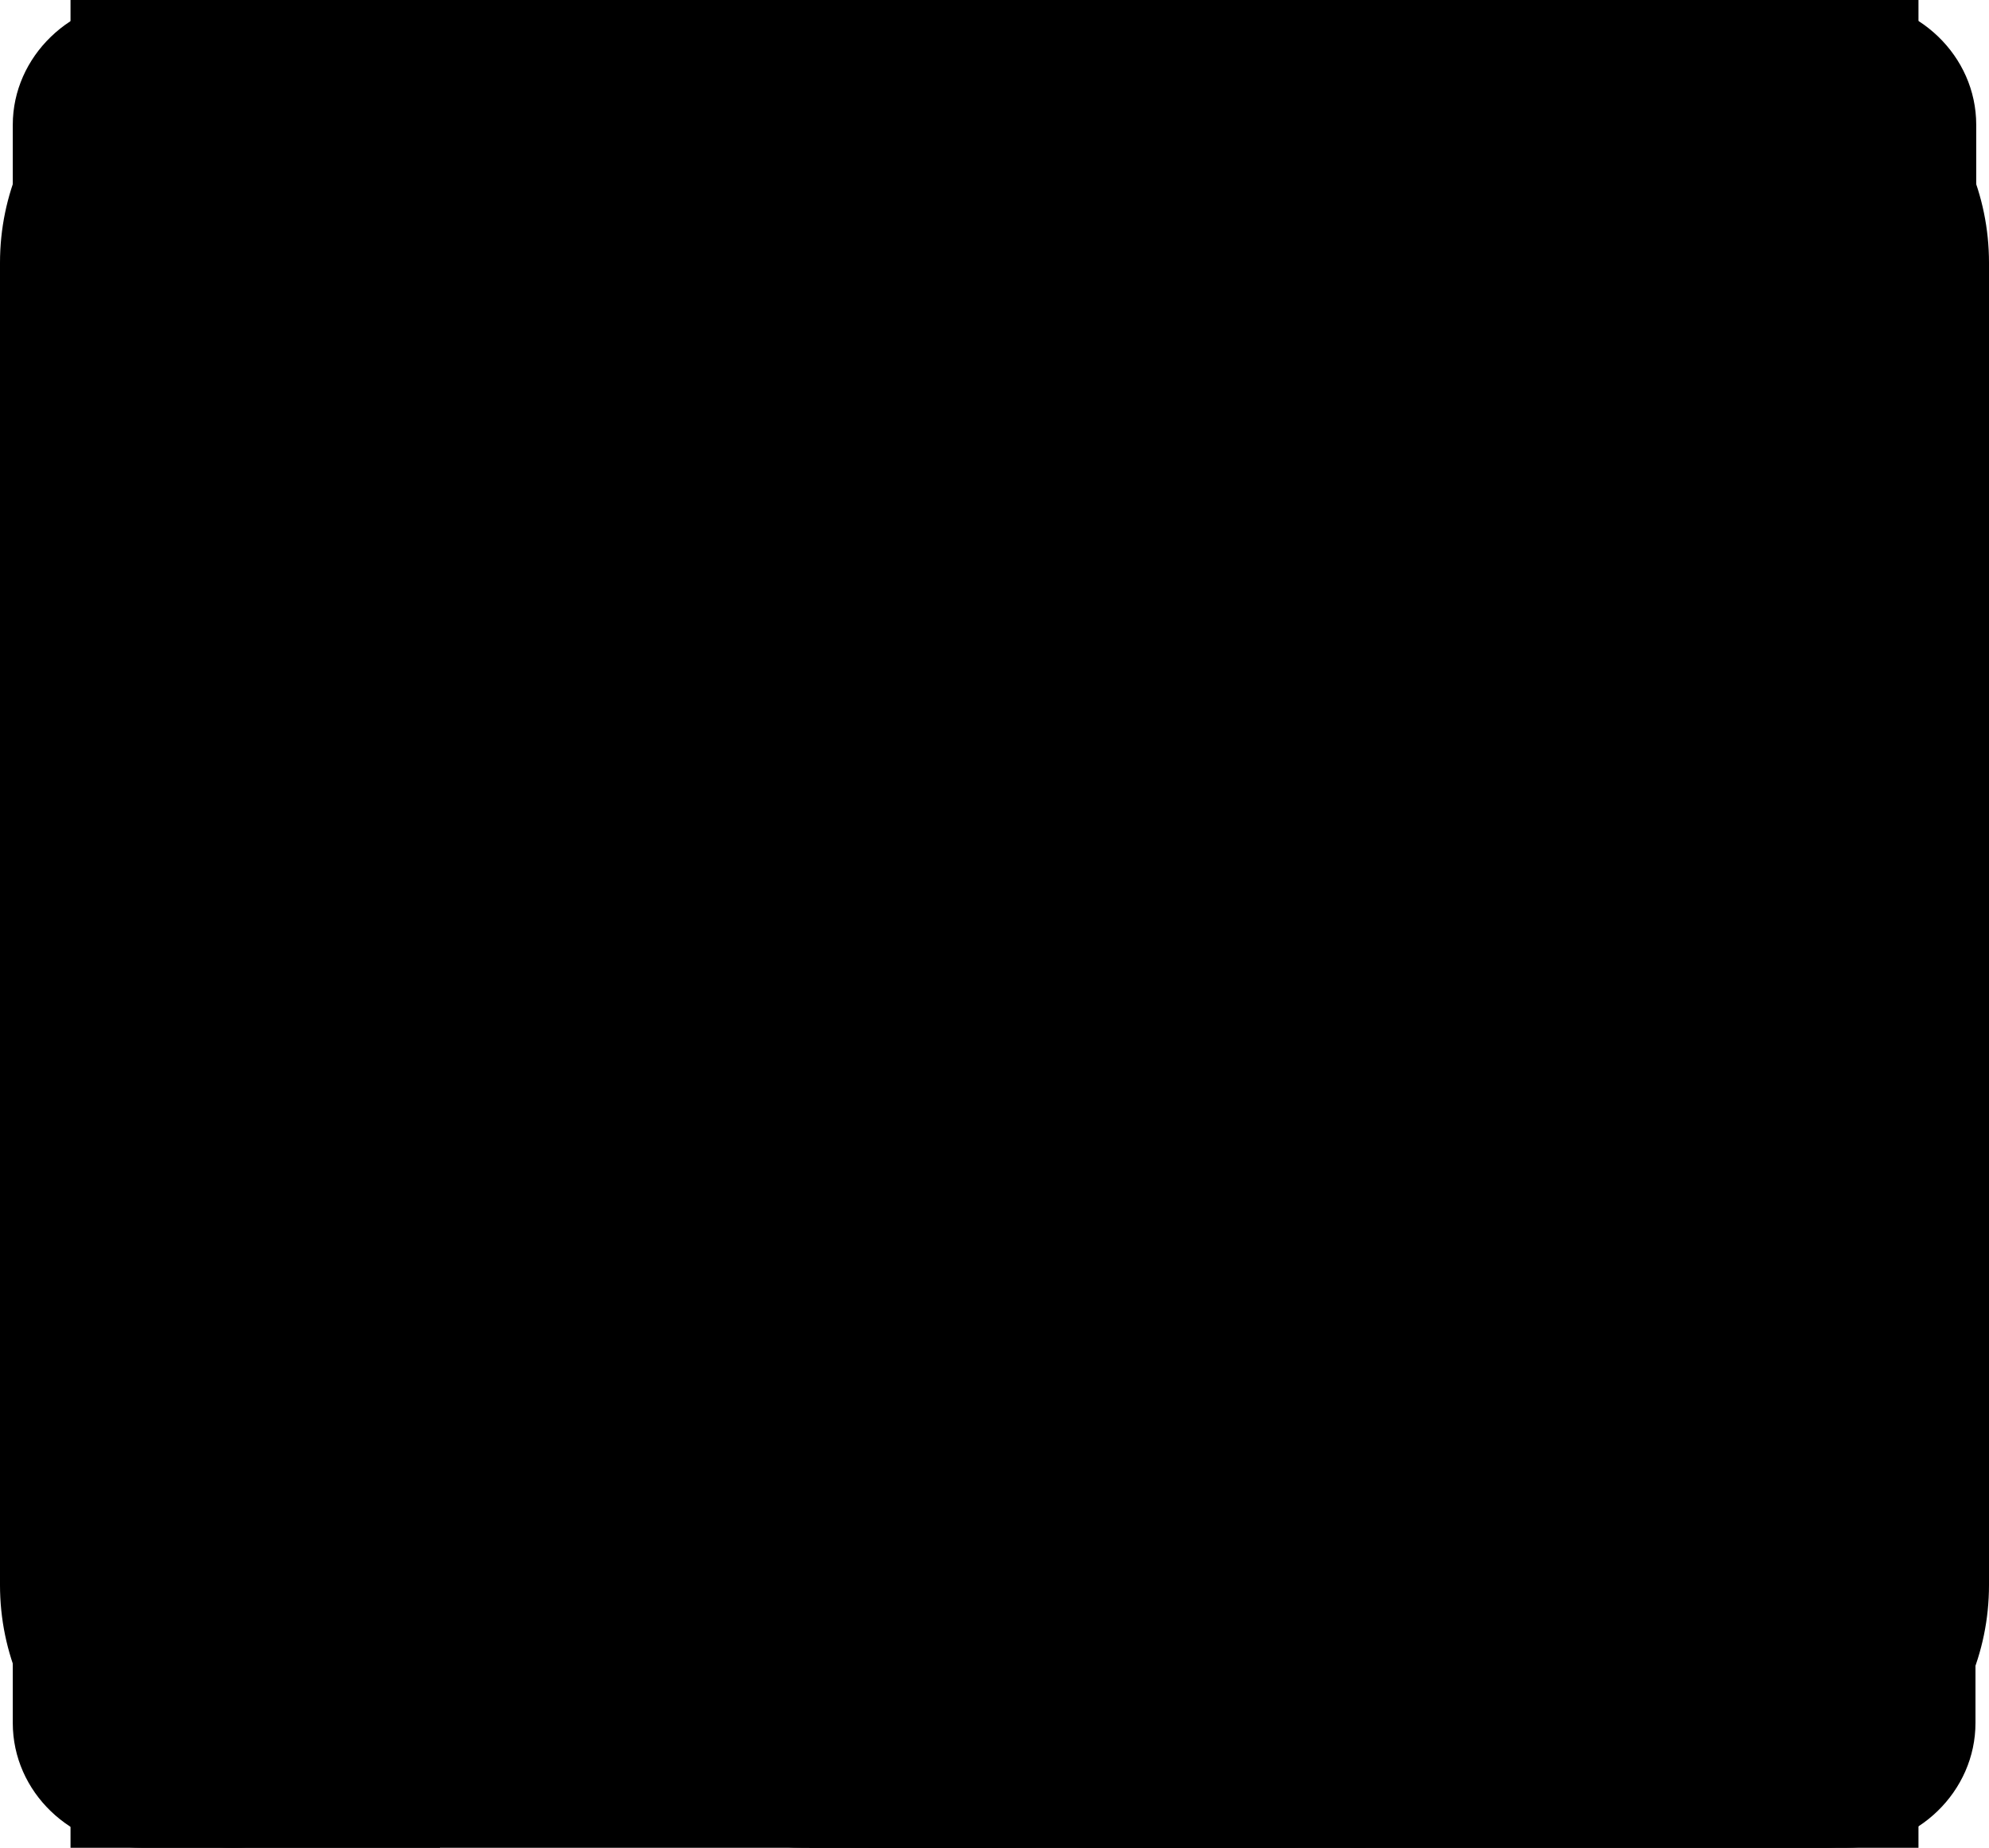
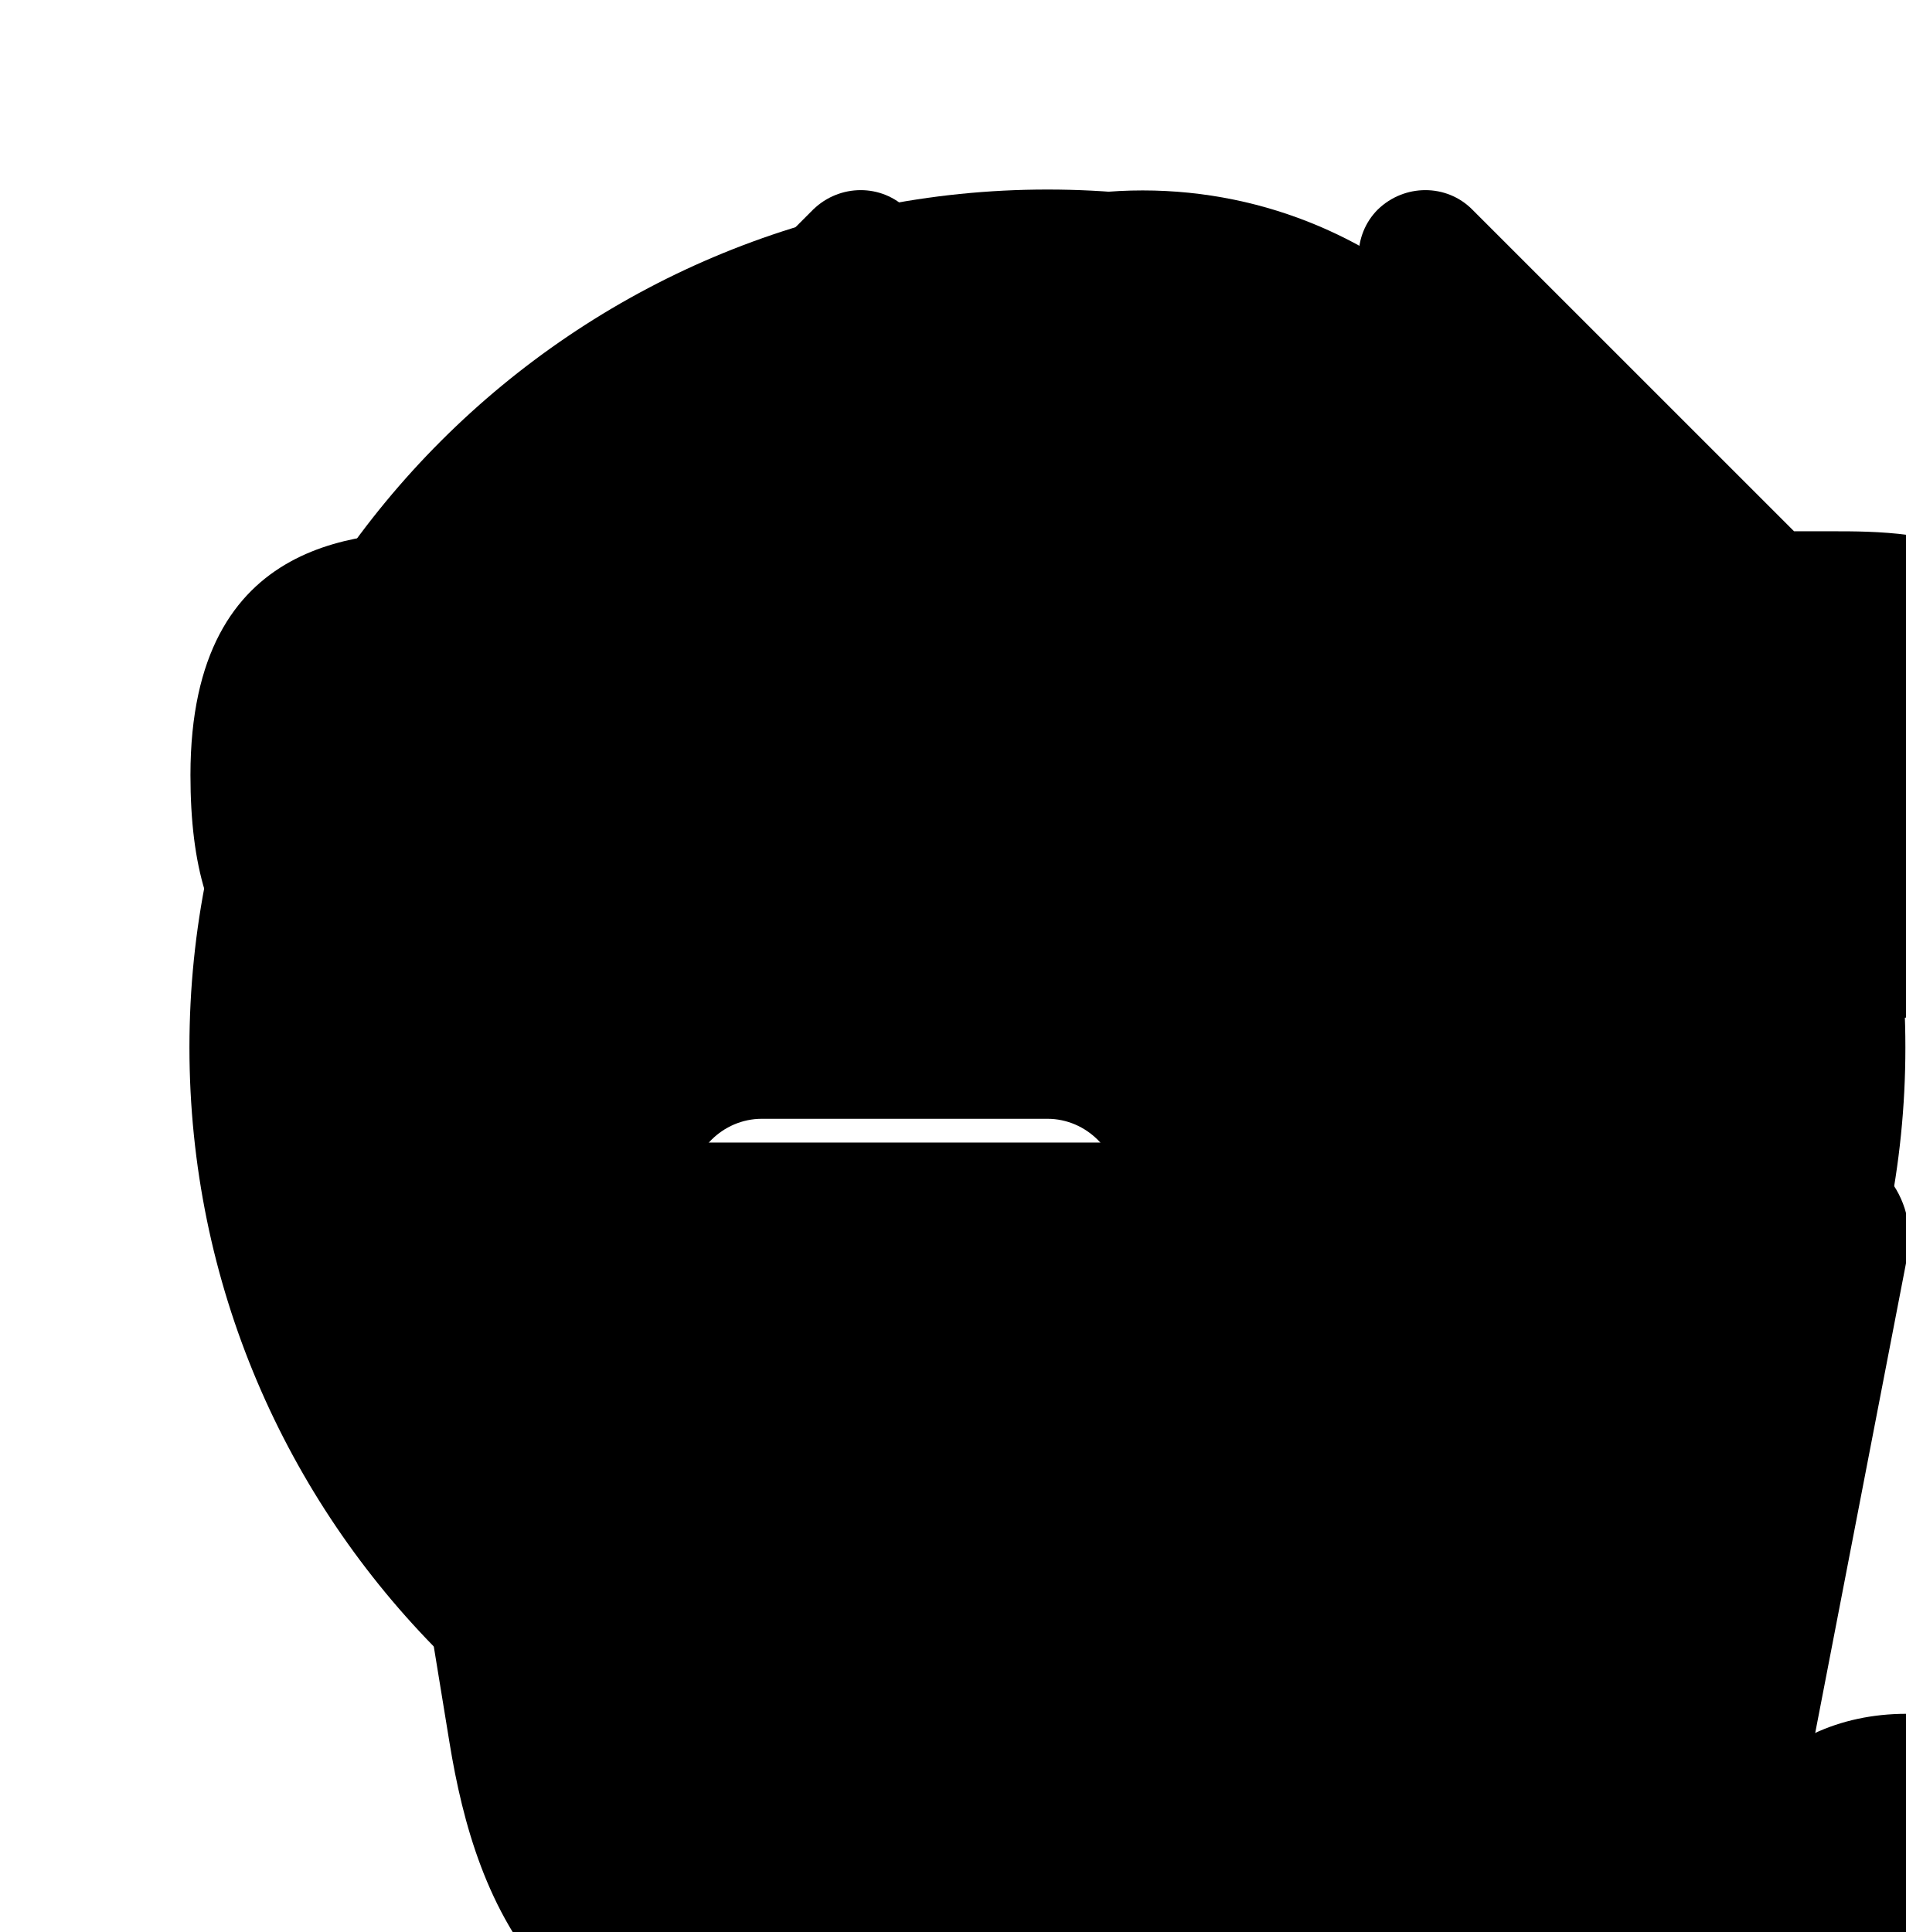
<svg xmlns="http://www.w3.org/2000/svg">
-   <svg id="ic-envato" version="1.1" x="0" y="0" viewBox="0 0 511 511.999" style="enable-background:new 0 0 512 512" xml:space="preserve">
-     <g>
-       <path d="m93.391 155.57c-.953-11.727-7.578-20.637-17.297-23.262-9.656-2.621-19.695 1.57-26.219 10.965-55.633 80.121-54.312 151.438-43.395 197.176 23.137 97 111.352 171.551 216.875 171.551 158.094 0 239.359-144.785 226.035-317.387-6.055-78.395-34.281-171.977-81.969-189.973-31.848-11.957-82.906-.367-130.172 29.68-37.68 23.93-124.059 94.855-143.391 241.074-9.598-28.18-6.328-72.695-2.066-102.02 1.215-8.383 1.945-13.453 1.598-17.805zm0 0" fill="currentColor" data-original="currentColor" />
-     </g>
+   <svg width="18" height="18" viewBox="0 0 18 18" fill="none" id="ic-shop">
+     <path d="M14.43 4.185H14.13L11.595 1.65C11.393 1.447 11.062 1.447 10.852 1.65C10.65 1.852 10.65 2.182 10.852 2.392L12.645 4.185H5.355L7.147 2.392C7.35 2.19 7.35 1.86 7.147 1.65C6.945 1.447 6.615 1.447 6.405 1.65L3.877 4.185H3.578C2.902 4.185 1.5 4.185 1.5 6.105C1.5 6.832 1.65 7.312 1.965 7.627C2.145 7.815 2.362 7.912 2.595 7.965C2.812 8.017 3.045 8.025 3.27 8.025H14.73C14.963 8.025 15.18 8.01 15.39 7.965C16.02 7.815 16.5 7.365 16.5 6.105C16.5 4.185 15.098 4.185 14.43 4.185Z" fill="currentColor" />
+     <path d="M14.288 9H3.653C3.188 9 2.835 9.412 2.91 9.87L3.54 13.725C3.75 15.015 4.313 16.5 6.81 16.5H11.018C13.546 16.5 13.995 15.232 14.265 13.815L15.023 9.893C15.113 9.428 14.761 9 14.288 9ZM9 14.625C7.245 14.625 5.813 13.193 5.813 11.438C5.813 11.13 6.068 10.875 6.375 10.875C6.683 10.875 6.938 11.13 6.938 11.438C6.938 12.578 7.86 13.5 9 13.5C10.14 13.5 11.063 12.578 11.063 11.438C11.063 11.13 11.318 10.875 11.626 10.875C11.933 10.875 12.188 11.13 12.188 11.438C12.188 13.193 10.755 14.625 9 14.625Z" fill="currentColor" />
  </svg>
-   <svg viewBox="0 0 34 32" fill="none" id="customersupport" width="34px" height="32px">
-     <g>
-       <path d="M9.233 22.012C8.758 21.52 7.932 21.451 7.4 21.863L7.389 21.852L6.167 23.086C5.895 23.36 5.748 23.714 5.748 24.091C5.737 24.857 6.404 25.543 7.162 25.52C7.604 25.532 8 25.303 8.294 24.971L9.233 24.023C9.425 23.829 9.561 23.577 9.618 23.303C9.72 22.846 9.572 22.343 9.233 22.012Z" fill="currentColor" />
-       <path d="M5.839 17.817C5.284 17.258 4.39 17.258 3.836 17.817C3.711 17.943 2.919 18.743 2.772 18.892C1.494 20.286 3.395 22.206 4.775 20.915C4.775 20.915 5.703 19.977 5.839 19.84C6.393 19.28 6.393 18.378 5.839 17.817Z" fill="currentColor" />
-       <path d="M12.13 25.269C11.756 25.269 11.394 25.417 11.123 25.691L10.059 26.766L10.048 26.777C9.516 27.314 9.516 28.263 10.059 28.789C10.614 29.349 11.507 29.349 12.062 28.789L13.137 27.703C14.019 26.823 13.386 25.269 12.13 25.269Z" fill="currentColor" />
-       <path d="M21.634 9.395C19.45 10.789 16.52 10.526 14.607 8.606L12.13 6.103L15.218 2.983C11.903 -0.777 6.054 -1.017 2.524 2.572C-1.018 6.126 -0.792 12.023 2.931 15.383C5.635 13.852 8.973 15.989 8.746 19.109C10.534 19.303 12.062 20.949 12.141 22.755C13.827 22.721 15.501 23.989 15.909 25.681C17.311 25.303 18.884 25.772 19.846 26.892L19.88 26.858C21.272 27.703 22.754 25.966 21.702 24.698C21.679 24.675 16.078 19.018 16.078 19.018C16.52 18.572 17.402 17.681 17.843 17.235L23.41 22.858C24.79 24.149 26.691 22.229 25.413 20.835L19.846 15.212C20.287 14.766 21.17 13.875 21.611 13.429C22.867 14.698 25.899 17.761 27.178 19.052C27.709 19.612 28.649 19.601 29.18 19.052C29.735 18.492 29.735 17.589 29.18 17.029L21.634 9.395Z" fill="currentColor" />
-       <path d="M31.456 2.572C28.073 -0.845 22.551 -0.845 19.168 2.572C18.512 3.235 16.294 5.474 15.672 6.103L16.385 6.823C17.618 8.069 19.621 8.069 20.854 6.823L21.736 5.932C22.212 6.412 30.833 15.12 31.082 15.372C34.793 12.012 35.008 6.126 31.456 2.572Z" fill="currentColor" />
-       <path d="M17.912 28.48C17.357 27.921 16.463 27.921 15.909 28.48L14.845 29.555C14.291 30.092 14.291 31.041 14.845 31.578C15.377 32.126 16.316 32.126 16.848 31.578L17.912 30.503C18.455 29.978 18.455 29.018 17.912 28.48Z" fill="currentColor" />
-     </g>
+   <svg width="18" height="18" viewBox="0 0 18 18" id="ic-user" fill="none">
+     <path d="M9 1.5C7.035 1.5 5.438 3.098 5.438 5.062C5.438 6.99 6.945 8.55 8.91 8.617C8.97 8.61 9.03 8.61 9.075 8.617C9.09 8.617 9.098 8.617 9.113 8.617C9.12 8.617 9.12 8.617 9.127 8.617C11.047 8.55 12.555 6.99 12.562 5.062C12.562 3.098 10.965 1.5 9 1.5Z" fill="currentColor" />
+     <path d="M12.811 10.613C10.718 9.218 7.306 9.218 5.198 10.613C4.246 11.25 3.721 12.113 3.721 13.035C3.721 13.958 4.246 14.813 5.191 15.443C6.241 16.148 7.621 16.5 9.001 16.5C10.381 16.5 11.761 16.148 12.811 15.443C13.756 14.805 14.281 13.95 14.281 13.02C14.273 12.098 13.756 11.243 12.811 10.613Z" fill="currentColor" />
  </svg>
-   <svg id="speedperformance" viewBox="0 0 32 32" fill="none">
-     <g>
-       <path d="M10.375 25.304C11.919 26.703 13.987 27.552 16.249 27.552C21.054 27.552 24.946 23.726 24.946 19.002C24.982 14.315 21.139 10.488 16.371 10.452C16.334 10.452 16.298 10.452 16.262 10.452C13.282 10.452 10.655 11.923 9.098 14.171H1.131C0.511 14.171 0 14.673 0 15.283C0 15.893 0.511 16.395 1.131 16.395H7.967C7.735 17.101 7.602 17.854 7.565 18.62H2.639C2.019 18.62 1.508 19.122 1.508 19.732C1.508 20.341 2.019 20.844 2.639 20.844H7.76C7.942 21.633 8.222 22.386 8.611 23.068H1.131C0.511 23.092 0 23.582 0 24.204C0 24.814 0.511 25.316 1.131 25.316H10.204C10.265 25.316 10.326 25.304 10.375 25.304ZM16.176 16.766C16.444 16.766 16.724 16.802 16.979 16.898L18.524 15.57C18.998 15.164 19.716 15.211 20.129 15.678C20.543 16.144 20.494 16.85 20.02 17.256L18.475 18.572C18.499 18.715 18.524 18.847 18.524 18.99C18.548 20.246 17.526 21.274 16.262 21.286C14.997 21.298 13.938 20.306 13.926 19.062C13.89 17.818 14.899 16.79 16.176 16.766Z" fill="currentColor" />
-       <path d="M30.785 3.612L25.689 0.407C24.461 -0.358 22.819 -0.012 22.04 1.196L21.225 2.452C20.447 3.659 20.8 5.274 22.028 6.039L23.621 7.044L23.086 7.869C18.756 5.298 13.113 5.298 8.686 8.323C8.175 8.67 8.041 9.375 8.406 9.878C8.759 10.38 9.476 10.511 9.987 10.153C13.745 7.582 18.744 7.582 22.515 10.153C27.477 13.549 28.705 20.269 25.251 25.148C21.797 30.027 14.961 31.235 9.999 27.839C9.488 27.492 8.783 27.612 8.418 28.114C8.065 28.616 8.187 29.31 8.698 29.668C10.911 31.187 13.551 32 16.251 32C18.951 32 21.59 31.187 23.804 29.668C29.8 25.567 31.272 17.459 27.1 11.564C26.467 10.667 25.726 9.866 24.923 9.172L25.531 8.227L27.124 9.232C28.353 9.997 29.982 9.651 30.773 8.443L31.588 7.187C32.379 5.979 32.014 4.377 30.785 3.612Z" fill="currentColor" />
-     </g>
-   </svg>
-   <svg id="moveeffect" viewBox="0 0 32 32" fill="none">
-     <g>
-       <path d="M32 22.261C32 22.571 31.797 22.827 31.52 22.923L25.045 25.045L22.923 31.52C22.827 31.797 22.571 32 22.261 32C21.963 32 21.717 31.808 21.611 31.552L16.043 16.949C16.011 16.864 16 16.789 16 16.693C16 16.309 16.309 16 16.693 16C16.779 16 16.864 16.011 16.939 16.053L31.552 21.621C31.808 21.707 32 21.963 32 22.261Z" fill="currentColor" />
-       <path d="M14.667 29.333C6.581 29.333 0 22.752 0 14.667C0 6.581 6.581 0 14.667 0C22.752 0 29.333 6.581 29.333 14.667C29.333 15.317 29.291 15.957 29.205 16.576C29.109 17.301 28.437 17.813 27.701 17.717C26.976 17.621 26.464 16.939 26.56 16.213C26.624 15.723 26.656 15.2 26.656 14.667C26.667 8.053 21.28 2.667 14.667 2.667C8.053 2.667 2.667 8.053 2.667 14.667C2.667 21.28 8.053 26.667 14.667 26.667C15.189 26.667 15.712 26.635 16.213 26.56C16.939 26.453 17.611 26.976 17.717 27.701C17.813 28.427 17.301 29.099 16.576 29.205C15.957 29.291 15.317 29.333 14.667 29.333Z" fill="currentColor" />
-       <path d="M14.037 22.645C13.994 22.645 13.951 22.645 13.909 22.645C9.77 22.262 6.645 18.837 6.645 14.667C6.645 10.251 10.239 6.646 14.666 6.646C18.837 6.646 22.271 9.771 22.645 13.92C22.709 14.656 22.165 15.307 21.439 15.371C20.692 15.424 20.063 14.891 19.988 14.165C19.743 11.403 17.45 9.312 14.666 9.312C11.711 9.312 9.311 11.712 9.311 14.667C9.311 17.44 11.391 19.733 14.154 19.989C14.89 20.053 15.423 20.704 15.359 21.44C15.295 22.123 14.709 22.645 14.037 22.645Z" fill="currentColor" />
-     </g>
-   </svg>
-   <svg id="swiperslider" viewBox="0 0 35 32" fill="none">
-     <g>
-       <path d="M20.781 27.635H14.218C12.812 27.635 11.664 26.496 11.664 25.088V12.73C11.664 11.328 12.806 10.183 14.218 10.183H20.781C22.186 10.183 23.335 11.322 23.335 12.73V25.088C23.329 26.496 22.186 27.635 20.781 27.635Z" fill="currentColor" />
-       <path d="M8.02 23.27C7.578 23.27 7.141 23.072 6.853 22.688L4.665 19.776C4.273 19.257 4.273 18.547 4.665 18.028L6.853 15.116C7.334 14.476 8.251 14.342 8.893 14.828C9.534 15.308 9.669 16.224 9.182 16.863L7.655 18.899L9.188 20.934C9.669 21.574 9.541 22.489 8.899 22.969C8.63 23.18 8.328 23.27 8.02 23.27Z" fill="currentColor" />
-       <path d="M26.975 23.271C26.673 23.271 26.365 23.175 26.102 22.983C25.46 22.503 25.326 21.588 25.813 20.948L27.347 18.912L25.813 16.877C25.332 16.237 25.46 15.322 26.102 14.842C26.744 14.356 27.661 14.49 28.142 15.13L30.33 18.042C30.722 18.56 30.722 19.271 30.33 19.789L28.142 22.701C27.86 23.072 27.424 23.271 26.975 23.271Z" fill="currentColor" />
-       <path d="M30.624 0H4.376C1.963 0 0 1.958 0 4.365V27.635C0 30.042 1.963 32 4.376 32H30.624C33.037 32 35 30.042 35 27.635V4.365C35 1.958 33.037 0 30.624 0ZM30.624 29.088H4.376C3.574 29.088 2.919 28.435 2.919 27.635V7.27H32.081V27.635C32.081 28.442 31.426 29.088 30.624 29.088Z" fill="currentColor" />
-     </g>
-   </svg>
-   <svg id="browsercompability" viewBox="0 0 34 34" fill="none">
-     <g>
-       <path d="M21.635 18.541C21.375 28.56 18.541 34 17 34C15.459 34 12.659 28.56 12.365 18.541H21.635ZM17 0C15.459 0 12.659 5.44 12.365 15.459H21.635C21.341 5.44 18.541 0 17 0ZM24.729 15.459H34C33.331 8.443 28.424 2.573 21.635 0.68C23.539 4.205 24.537 9.747 24.729 15.459ZM9.271 18.541H0C0.669 25.557 5.576 31.427 12.365 33.32C10.461 29.795 9.463 24.253 9.271 18.541ZM24.729 18.541C24.571 24.242 23.573 29.795 21.726 33.32C28.469 31.393 33.343 25.534 34 18.541H24.729ZM9.271 15.459C9.429 9.747 10.427 4.205 12.274 0.68C5.553 2.629 0.714 8.489 0.079 15.459H9.271Z" fill="currentColor" />
-     </g>
-   </svg>
-   <svg id="paralaxeffect" viewBox="0 0 34 32" fill="none">
-     <g>
-       <path d="M0 9.848C0 4.408 4.349 0 9.717 0C11.742 0 13.625 0.629 15.182 1.705C13.293 3.873 12.144 6.726 12.144 9.848C12.144 10.185 12.155 10.521 12.182 10.852C8.911 12.287 6.38 15.139 5.356 18.648C2.177 17.032 0 13.694 0 9.848Z" fill="currentColor" />
-       <path d="M7.654 19.47C8.4 16.794 10.235 14.582 12.646 13.352C13.152 15.089 14.029 16.662 15.183 17.986C13.626 19.062 11.742 19.691 9.717 19.691C9.01 19.691 8.318 19.614 7.654 19.47Z" fill="currentColor" />
-       <path d="M26.716 22.152C26.716 22.069 26.716 21.987 26.711 21.904C25.927 22.064 25.116 22.152 24.283 22.152C21.551 22.152 19.025 21.236 17 19.691C14.969 21.236 12.449 22.152 9.716 22.152C8.884 22.152 8.073 22.069 7.289 21.904C7.289 21.987 7.283 22.069 7.283 22.152C7.283 27.592 11.633 32 17 32C22.367 32 26.716 27.592 26.716 22.152Z" fill="currentColor" />
-       <path d="M34 9.848C34 13.699 31.823 17.032 28.644 18.648C27.615 15.139 25.089 12.287 21.818 10.852C21.845 10.521 21.856 10.185 21.856 9.848C21.856 6.726 20.707 3.879 18.818 1.705C20.381 0.629 22.259 0 24.289 0C29.651 0 34 4.408 34 9.848Z" fill="currentColor" />
-       <path d="M26.353 19.47C25.607 16.794 23.772 14.582 21.361 13.352C20.855 15.089 19.978 16.662 18.824 17.986C20.381 19.062 22.265 19.691 24.29 19.691C24.997 19.691 25.683 19.614 26.353 19.47Z" fill="currentColor" />
-       <path d="M17.001 16.358C17.948 15.271 18.661 13.964 19.064 12.529C18.4 12.386 17.708 12.309 17.001 12.309C16.293 12.309 15.602 12.386 14.938 12.529C15.34 13.964 16.053 15.271 17.001 16.358Z" fill="currentColor" />
-       <path d="M17 9.848C17.833 9.848 18.644 9.931 19.428 10.097C19.428 10.014 19.434 9.931 19.434 9.848C19.434 7.349 18.519 5.07 17.006 3.338C15.493 5.076 14.578 7.354 14.578 9.848C14.578 9.931 14.578 10.014 14.584 10.097C15.357 9.931 16.168 9.848 17 9.848Z" fill="currentColor" />
-     </g>
-   </svg>
-   <svg id="smoothtransition" viewBox="0 0 32 32" fill="none">
-     <g>
-       <path d="M32 17.6V30.4C32 31.287 31.287 32 30.4 32H17.6C16.713 32 16 31.287 16 30.4V17.6C16 16.713 16.713 16 17.6 16H30.4C31.287 16 32 16.713 32 17.6ZM8 6.4C7.113 6.4 6.4 7.113 6.4 8V22.4C6.4 23.287 7.113 24 8 24H12.8V13.6C12.8 13.164 13.164 12.8 13.6 12.8H24V8C24 7.113 23.287 6.4 22.4 6.4H8ZM1.6 17.6H3.2V4C3.2 3.564 3.564 3.2 4 3.2H17.6V1.6C17.6 0.713 16.887 0 16 0H1.6C0.713 0 0 0.713 0 1.6V16C0 16.887 0.713 17.6 1.6 17.6Z" fill="currentColor" />
-     </g>
-   </svg>
-   <svg id="developerfriendly" viewBox="0 0 32 32" fill="none">
-     <g>
-       <path d="M12.005 0C8.334 0 5.34 2.994 5.34 6.665C5.34 10.337 8.334 13.331 12.005 13.331C15.677 13.331 18.671 10.337 18.671 6.665C18.671 2.994 15.677 0 12.005 0Z" fill="currentColor" />
-       <path d="M22.106 31.972C21.57 31.849 21.231 31.313 21.353 30.776L23.349 22.105C23.471 21.569 24.008 21.23 24.545 21.352C25.081 21.474 25.42 22.011 25.298 22.548L23.302 31.219C23.18 31.774 22.624 32.094 22.106 31.972Z" fill="currentColor" />
-       <path d="M27.668 30.663C27.395 30.663 27.122 30.55 26.925 30.334C26.558 29.919 26.586 29.288 27 28.921L29.504 26.662L27 24.402C26.586 24.035 26.558 23.404 26.925 22.99C27.292 22.576 27.923 22.548 28.337 22.915L31.669 25.918C31.877 26.106 31.999 26.379 31.999 26.662C31.999 26.944 31.877 27.217 31.669 27.406L28.337 30.409C28.139 30.578 27.904 30.663 27.668 30.663Z" fill="currentColor" />
-       <path d="M18.999 30.663C18.763 30.663 18.518 30.578 18.33 30.409L14.998 27.406C14.79 27.217 14.668 26.944 14.668 26.662C14.668 26.379 14.79 26.106 14.998 25.918L18.33 22.915C18.744 22.548 19.375 22.576 19.742 22.99C20.11 23.404 20.081 24.035 19.667 24.402L17.163 26.662L19.667 28.921C20.081 29.288 20.11 29.919 19.742 30.334C19.545 30.55 19.272 30.663 18.999 30.663Z" fill="currentColor" />
-       <path d="M12.333 26.662C12.333 25.626 12.775 24.638 13.538 23.941L16.871 20.938C17.549 20.326 18.415 19.996 19.319 19.996C20.072 19.996 20.797 20.232 21.399 20.655C21.87 19.77 22.661 19.111 23.602 18.829C22.463 17.125 20.533 15.995 18.33 15.995H6.336C2.843 15.995 0 18.838 0 22.331V27.66C0 28.215 0.452 28.658 0.998 28.658H12.945C12.559 28.074 12.333 27.387 12.333 26.662Z" fill="currentColor" />
-     </g>
-   </svg>
-   <svg id="contactform7" viewBox="0 0 34 32" fill="none">
-     <g>
-       <path fill-rule="evenodd" clip-rule="evenodd" d="M9.368 1.831C9.816 1.831 10.184 2.188 10.184 2.62C10.184 3.052 9.829 3.421 9.368 3.421C8.908 3.421 8.553 3.065 8.553 2.62C8.553 2.175 8.921 1.831 9.368 1.831ZM2.237 0C1.013 0 0 0.979 0 2.162V5.24H34V2.162C34 0.967 32.987 0 31.763 0H2.237ZM6.224 1.831C6.671 1.831 7.039 2.188 7.039 2.62C7.039 3.052 6.671 3.421 6.224 3.421C5.776 3.421 5.395 3.065 5.395 2.62C5.395 2.175 5.763 1.831 6.224 1.831ZM3.066 1.831C3.513 1.831 3.882 2.188 3.882 2.62C3.882 3.052 3.526 3.421 3.066 3.421C2.605 3.421 2.25 3.065 2.25 2.62C2.25 2.175 2.618 1.831 3.066 1.831Z" fill="currentColor" />
-       <path fill-rule="evenodd" clip-rule="evenodd" d="M0 5.825V29.838C0 31.034 1.013 32 2.237 32H31.75C32.987 32 33.987 31.021 33.987 29.838V5.825H0ZM7.566 10.811C8.605 10.811 9.447 11.625 9.447 12.63C9.447 13.634 8.605 14.448 7.566 14.448C6.526 14.448 5.684 13.634 5.684 12.63C5.684 11.625 6.526 10.811 7.566 10.811ZM7.566 16.14C8.237 16.14 8.829 15.797 9.158 15.288C10.145 15.402 10.921 16.229 10.921 17.221V19.167H4.211V17.221C4.211 16.229 4.987 15.415 5.974 15.288C6.303 15.809 6.895 16.14 7.566 16.14ZM5.013 22.347H10.132L9.053 23.25L8.118 24.038L7.763 24.343C7.711 24.382 7.645 24.407 7.592 24.407C7.526 24.407 7.461 24.382 7.421 24.343L7.026 24.038L6.092 23.25L5.013 22.347ZM9.434 23.669L10.618 22.677V25.806L9.434 24.814L8.75 24.242L9.434 23.669ZM5.697 23.669L6.382 24.242L5.697 24.814L4.513 25.806V22.677L5.697 23.669ZM6.829 24.623L7 24.763C7.158 24.903 7.368 24.967 7.566 24.967C7.763 24.967 7.961 24.903 8.132 24.763L8.303 24.623L9.053 25.247L10.132 26.149H5.013L6.092 25.247L6.829 24.623ZM12.868 13.177H29.79V16.814H12.868V13.177ZM12.868 22.436H29.79V26.073H12.868V22.436Z" fill="currentColor" />
-     </g>
-   </svg>
-   <svg id="solidiconpacks" viewBox="0 0 34 28" fill="none">
-     <g>
-       <path d="M33.906 13.187L31.403 23.314C30.701 26.069 28.22 27.976 25.412 27.976H21.645C19.609 27.976 17.62 27.505 15.795 26.587L15.14 26.234C13.783 25.574 12.332 25.127 10.834 24.938V10.361L17.597 1.295C18.697 -0.141 20.732 -0.424 22.16 0.659C23.259 1.507 23.727 2.943 23.283 4.286L21.645 9.325H30.911C32.619 9.325 34 10.715 34 12.434C34 12.693 33.977 12.952 33.906 13.187ZM7.722 24.868V10.88C7.722 10.032 7.02 9.325 6.178 9.325H1.544C0.702 9.325 0 10.032 0 10.88V24.868C0 25.715 0.702 26.422 1.544 26.422H6.178C7.043 26.422 7.722 25.739 7.722 24.868Z" fill="currentColor" />
-     </g>
-   </svg>
-   <svg id="animationeffect" viewBox="0 0 32 32" fill="none">
-     <g>
-       <path d="M21.689 14.908C24.279 14.908 26.379 12.809 26.379 10.219C26.379 7.629 24.279 5.529 21.689 5.529C19.1 5.529 17 7.629 17 10.219C17 12.809 19.1 14.908 21.689 14.908Z" fill="currentColor" />
-       <path d="M15.528 23.099C14.43 24.197 14.43 25.98 15.528 27.078C16.626 28.176 18.409 28.176 19.507 27.078L28.976 17.505C33.162 13.32 33.071 6.227 28.214 2.235C24.17 -1.085 17.969 -0.659 14.094 3.217L4.921 12.493C3.823 13.591 3.823 15.374 4.921 16.472C6.019 17.57 7.802 17.57 8.9 16.472L10.903 14.366C11.29 13.979 11.859 14.043 12.194 14.405C12.595 14.831 12.569 15.361 12.207 15.71L7.557 20.451C6.459 21.549 6.459 23.332 7.557 24.43C8.655 25.528 10.438 25.528 11.536 24.43L16.186 19.689C16.458 19.417 16.845 19.34 17.207 19.508C17.814 19.792 17.995 20.541 17.53 21.006L15.528 23.099ZM17.052 14.857C14.494 12.299 14.494 8.139 17.052 5.581C19.61 3.023 23.77 3.023 26.328 5.581C28.886 8.139 28.886 12.299 26.328 14.857C23.77 17.415 19.61 17.415 17.052 14.857Z" fill="currentColor" />
-       <path d="M4.806 31.186L6.253 29.739C7.351 28.641 7.351 26.858 6.253 25.76C5.155 24.662 3.373 24.662 2.274 25.76L0.827 27.207C-0.271 28.305 -0.271 30.088 0.827 31.186C1.926 32.271 3.708 32.271 4.806 31.186Z" fill="currentColor" />
-     </g>
-   </svg>
-   <svg id="mailchimp" viewBox="0 0 30 32" fill="none">
-     <g>
-       <path d="M22.574 15.123C22.802 15.091 23.03 15.091 23.242 15.123C23.356 14.845 23.389 14.387 23.275 13.863C23.112 13.094 22.9 12.636 22.46 12.717C22.02 12.783 22.004 13.339 22.167 14.109C22.232 14.534 22.395 14.894 22.574 15.123Z" fill="currentColor" />
-       <path d="M18.763 15.729C19.072 15.877 19.267 15.959 19.349 15.877C19.398 15.828 19.381 15.729 19.3 15.599C19.137 15.337 18.828 15.075 18.486 14.944C17.785 14.649 16.955 14.747 16.32 15.206C16.108 15.369 15.912 15.582 15.945 15.713C15.961 15.762 15.994 15.795 16.059 15.795C16.238 15.811 16.841 15.5 17.541 15.468C18.046 15.435 18.453 15.582 18.763 15.729Z" fill="currentColor" />
-       <path d="M18.128 16.09C17.72 16.156 17.492 16.287 17.346 16.418C17.215 16.532 17.15 16.647 17.15 16.729C17.15 16.762 17.167 16.794 17.183 16.811C17.199 16.827 17.232 16.843 17.248 16.843C17.346 16.843 17.558 16.762 17.558 16.762C18.128 16.549 18.518 16.581 18.893 16.631C19.105 16.647 19.203 16.663 19.251 16.598C19.268 16.581 19.284 16.532 19.235 16.467C19.121 16.287 18.698 16.025 18.128 16.09Z" fill="currentColor" />
-       <path d="M21.288 17.432C21.564 17.563 21.874 17.514 21.972 17.317C22.069 17.104 21.923 16.826 21.646 16.695C21.369 16.564 21.06 16.613 20.962 16.81C20.864 17.023 21.011 17.301 21.288 17.432Z" fill="currentColor" />
-       <path d="M23.095 15.86C22.867 15.86 22.672 16.106 22.672 16.417C22.672 16.728 22.851 16.99 23.079 16.99C23.307 16.99 23.503 16.744 23.503 16.433C23.503 16.106 23.323 15.86 23.095 15.86Z" fill="currentColor" />
-       <path d="M7.802 21.508C7.753 21.442 7.655 21.459 7.558 21.475C7.493 21.491 7.427 21.508 7.346 21.508C7.183 21.508 7.037 21.426 6.955 21.311C6.857 21.148 6.857 20.919 6.971 20.64C6.988 20.608 7.004 20.558 7.02 20.526C7.199 20.116 7.509 19.429 7.167 18.774C6.906 18.283 6.483 17.972 5.978 17.907C5.489 17.841 4.984 18.021 4.675 18.381C4.17 18.938 4.089 19.707 4.186 19.969C4.219 20.067 4.284 20.1 4.317 20.1C4.398 20.116 4.528 20.051 4.61 19.838C4.61 19.822 4.626 19.805 4.626 19.773C4.659 19.658 4.724 19.445 4.838 19.282C4.968 19.085 5.164 18.938 5.408 18.889C5.652 18.84 5.897 18.889 6.108 19.02C6.467 19.249 6.597 19.691 6.45 20.1C6.369 20.313 6.239 20.722 6.271 21.066C6.32 21.753 6.743 22.015 7.118 22.048C7.476 22.064 7.737 21.852 7.802 21.704C7.851 21.59 7.818 21.541 7.802 21.508Z" fill="currentColor" />
-       <path d="M28.828 20.264C28.812 20.215 28.73 19.887 28.6 19.478C28.47 19.085 28.34 18.79 28.34 18.79C28.845 18.038 28.845 17.366 28.779 16.99C28.714 16.515 28.519 16.122 28.128 15.697C27.737 15.288 26.939 14.862 25.799 14.535C25.669 14.502 25.245 14.387 25.212 14.371C25.212 14.338 25.18 12.963 25.164 12.374C25.147 11.948 25.115 11.277 24.903 10.623C24.659 9.739 24.235 8.953 23.698 8.446C25.18 6.907 26.092 5.221 26.092 3.764C26.092 0.965 22.672 0.131 18.47 1.882C18.47 1.882 17.59 2.258 17.574 2.258C17.574 2.258 15.962 0.671 15.945 0.654C11.141 -3.536 -3.859 13.225 0.929 17.285L1.971 18.185C1.695 18.889 1.597 19.707 1.678 20.575C1.792 21.688 2.362 22.768 3.291 23.603C4.17 24.388 5.343 24.896 6.467 24.879C8.34 29.201 12.59 31.852 17.59 32C22.949 32.163 27.46 29.626 29.333 25.092C29.463 24.781 29.985 23.341 29.985 22.064C30.001 20.787 29.284 20.264 28.828 20.264ZM6.89 23.668C6.727 23.701 6.564 23.701 6.401 23.701C4.789 23.652 3.03 22.195 2.851 20.46C2.656 18.545 3.633 17.055 5.359 16.712C5.571 16.663 5.815 16.646 6.092 16.663C7.053 16.712 8.486 17.465 8.812 19.593C9.105 21.459 8.649 23.357 6.89 23.668ZM5.082 15.55C4.007 15.762 3.063 16.368 2.476 17.219C2.134 16.941 1.483 16.368 1.369 16.155C0.457 14.387 2.395 10.95 3.747 9.002C7.085 4.206 12.33 0.573 14.757 1.227C15.147 1.342 16.45 2.864 16.45 2.864C16.45 2.864 14.024 4.223 11.776 6.105C8.747 8.446 6.45 11.85 5.082 15.55ZM11.271 8.986C12.46 7.611 13.91 6.4 15.229 5.729C15.278 5.712 15.326 5.761 15.294 5.794C15.196 5.99 14.985 6.4 14.936 6.711C14.919 6.76 14.968 6.792 15.017 6.76C15.831 6.203 17.248 5.598 18.502 5.532C18.551 5.532 18.584 5.598 18.535 5.63C18.34 5.778 18.144 5.974 17.981 6.187C17.949 6.22 17.981 6.269 18.03 6.269C18.91 6.269 20.131 6.58 20.945 7.038C20.994 7.071 20.962 7.169 20.897 7.153C19.675 6.874 17.688 6.662 15.62 7.169C13.779 7.627 12.362 8.315 11.336 9.068C11.287 9.1 11.222 9.035 11.271 8.986ZM28.893 22.49C28.665 23.914 28.063 25.059 27.053 26.123C26.434 26.794 25.701 27.367 24.838 27.777C24.382 28.022 23.91 28.219 23.388 28.382C19.594 29.626 15.701 28.251 14.447 25.321C14.349 25.092 14.268 24.863 14.203 24.634C13.665 22.686 14.121 20.362 15.538 18.905C15.62 18.807 15.717 18.709 15.717 18.561C15.717 18.447 15.652 18.316 15.587 18.234C15.098 17.514 13.372 16.286 13.714 13.896C13.959 12.178 15.457 10.983 16.841 11.048C16.955 11.048 17.069 11.065 17.2 11.065C17.802 11.097 18.323 11.179 18.828 11.195C19.659 11.228 20.408 11.114 21.288 10.377C21.581 10.132 21.825 9.919 22.232 9.837C22.281 9.837 22.379 9.788 22.59 9.804C22.802 9.821 23.014 9.87 23.193 10.001C23.91 10.475 24.007 11.621 24.04 12.456C24.056 12.931 24.121 14.093 24.138 14.42C24.186 15.173 24.382 15.288 24.789 15.419C25.017 15.5 25.229 15.55 25.538 15.631C26.483 15.893 27.037 16.172 27.379 16.515C27.59 16.728 27.688 16.957 27.721 17.17C27.835 17.988 27.102 18.987 25.147 19.887C23.014 20.886 20.424 21.131 18.633 20.935C18.502 20.918 18.014 20.869 18.014 20.869C16.581 20.673 15.766 22.539 16.63 23.799C17.183 24.617 18.682 25.158 20.196 25.158C23.649 25.158 26.304 23.668 27.297 22.391C27.33 22.359 27.33 22.342 27.379 22.277C27.427 22.195 27.395 22.162 27.33 22.211C26.515 22.768 22.932 24.978 19.105 24.306C19.105 24.306 18.633 24.225 18.209 24.061C17.867 23.93 17.167 23.603 17.085 22.866C20.18 23.832 22.134 22.915 22.134 22.915C22.167 22.899 22.2 22.866 22.183 22.817C22.183 22.768 22.134 22.735 22.085 22.735C22.085 22.735 19.545 23.112 17.151 22.228C17.411 21.377 18.112 21.688 19.154 21.77C21.043 21.884 22.737 21.606 23.991 21.246C25.082 20.935 26.499 20.313 27.607 19.445C27.981 20.264 28.112 21.18 28.112 21.18C28.112 21.18 28.405 21.131 28.649 21.278C28.828 21.442 29.007 21.737 28.893 22.49Z" fill="currentColor" />
-     </g>
-   </svg>
-   <svg id="woocommerce" viewBox="0 0 38 23" fill="none">
-     <g>
-       <path fill-rule="evenodd" clip-rule="evenodd" d="M3.546 0H34.455C36.414 0 38 1.622 38.001 3.622V15.51C38.001 17.51 36.414 19.132 34.455 19.132H23.473L24.775 23L18.255 19.132H3.546C1.588 19.132 0 17.51 0 15.51V3.622C0 1.622 1.588 0 3.546 0ZM5.511 17.323H5.527C5.947 17.323 6.342 17.116 6.587 16.767C7.432 15.563 8.935 12.619 10.077 10.295C10.116 10.416 10.156 10.539 10.195 10.662C11.128 13.525 12.192 15.581 13.361 16.775C13.729 17.151 14.281 17.266 14.765 17.07C15.248 16.874 15.572 16.402 15.586 15.872C15.589 15.789 15.846 7.587 17.566 3.985C17.881 3.325 17.613 2.527 16.965 2.205C16.317 1.882 15.537 2.156 15.221 2.818C14.139 5.082 13.572 8.681 13.279 11.516C12.484 9.522 11.925 7.325 11.709 6.27C11.594 5.711 11.144 5.288 10.59 5.219C10.035 5.151 9.499 5.451 9.257 5.965C8.595 7.371 7.095 10.483 5.865 12.798C5.662 11.935 5.42 10.774 5.135 9.218C4.649 6.557 4.282 4.053 4.27 3.969L4.27 3.967C4.163 3.24 3.5 2.738 2.788 2.846C2.076 2.955 1.584 3.632 1.69 4.36L1.69 4.361C1.702 4.444 2.077 7.007 2.575 9.728C3.514 14.861 4.07 16.171 4.448 16.74C4.688 17.101 5.084 17.318 5.511 17.323ZM25.77 6.083C25.227 4.957 24.294 4.177 23.076 3.831C21.686 3.438 20.18 3.961 19.048 5.236C17.703 6.745 16.723 9.573 18.001 12.98C18.876 15.316 20.254 15.743 21.144 15.743C21.24 15.743 21.329 15.738 21.412 15.731C23.781 15.501 25.77 12.301 26.153 10.106C26.428 8.533 26.299 7.179 25.77 6.083ZM23.584 9.636C23.464 10.322 23.044 11.23 22.513 11.948C21.967 12.687 21.432 13.051 21.165 13.076C21.002 13.093 20.701 12.736 20.435 12.025C19.901 10.6 19.72 8.434 20.976 7.025C21.35 6.605 21.785 6.367 22.16 6.367C22.235 6.367 22.308 6.376 22.376 6.397C23.773 6.794 23.805 8.378 23.584 9.636ZM34.364 4.664C34.816 5.043 35.186 5.52 35.458 6.083C35.985 7.179 36.113 8.533 35.84 10.106C35.457 12.301 33.467 15.501 31.1 15.731C31.018 15.738 30.926 15.743 30.83 15.743C29.94 15.743 28.563 15.316 27.687 12.98C26.41 9.573 27.391 6.745 28.734 5.236C29.868 3.961 31.374 3.438 32.763 3.831C33.372 4.005 33.909 4.286 34.364 4.664ZM32.2 11.948C32.73 11.23 33.152 10.322 33.271 9.636C33.491 8.378 33.461 6.794 32.065 6.397C31.994 6.376 31.922 6.367 31.846 6.367C31.473 6.367 31.038 6.605 30.663 7.025C29.408 8.434 29.587 10.6 30.122 12.025C30.388 12.736 30.69 13.093 30.852 13.076C31.119 13.051 31.653 12.687 32.2 11.948Z" fill="currentColor" />
-     </g>
-   </svg>
-   <svg id="oneclickinstall" viewBox="0 0 23 32" fill="none">
-     <g>
-       <path d="M3.283 10.447V7.341C3.283 5.139 5.055 3.341 7.226 3.341C9.397 3.341 11.17 5.139 11.17 7.341V10.005C11.309 10.005 11.439 10.033 11.569 10.052C12.533 8.988 13.136 7.567 13.136 6.005C13.146 2.682 10.492 0 7.226 0C3.961 0 1.316 2.682 1.316 6.005C1.316 7.774 2.086 9.346 3.283 10.447Z" fill="currentColor" />
-       <path d="M21.033 14.664C19.948 14.664 19.057 15.558 19.057 16.668V16.998C19.057 17.186 18.908 17.327 18.732 17.327C18.556 17.327 18.407 17.177 18.407 16.998V15.332C18.407 14.231 17.526 13.327 16.431 13.327C15.346 13.327 14.455 14.221 14.455 15.332V16.998C14.455 17.186 14.307 17.327 14.13 17.327C13.954 17.327 13.806 17.177 13.806 16.998V13.995C13.806 12.894 12.924 11.991 11.829 11.991C10.735 11.991 9.853 12.885 9.853 13.995V16.998C9.853 17.186 9.705 17.327 9.528 17.327C9.352 17.327 9.204 17.177 9.204 16.998V7.332C9.204 6.231 8.322 5.327 7.228 5.327C6.133 5.327 5.261 6.231 5.261 7.332V19.332C4.899 19.332 4.602 19.031 4.602 18.664V16H3.952C1.791 16 0 17.77 0 19.962C0.009 27.002 5.056 32 8.165 32H16.431C20.059 32 23 29.017 23 25.337V16.668C23 15.567 22.119 14.664 21.033 14.664Z" fill="currentColor" />
-     </g>
-   </svg>
-   <svg id="googlefonts" viewBox="0 0 38 38" fill="none">
-     <path d="M34.421 17.528C34.342 16.72 33.661 16.119 32.853 16.119H20.899C20.028 16.119 19.316 16.831 19.316 17.702V20.41C19.316 21.28 20.028 21.993 20.899 21.993H28.04C27.866 23.45 26.916 25.65 24.81 27.123C23.464 28.057 21.675 28.706 19.316 28.706C19.205 28.706 19.11 28.706 18.999 28.69C14.962 28.564 11.542 25.856 10.307 22.135C9.974 21.138 9.784 20.093 9.784 19C9.784 17.908 9.974 16.847 10.291 15.865C10.386 15.58 10.497 15.295 10.623 15.01C12.08 11.733 15.262 9.421 18.999 9.31C19.094 9.294 19.205 9.294 19.316 9.294C21.58 9.294 23.274 10.039 24.462 10.862C25.079 11.29 25.902 11.194 26.441 10.672L28.642 8.519C29.338 7.838 29.275 6.682 28.483 6.112C25.966 4.259 22.894 3.167 19.316 3.167C19.205 3.167 19.11 3.167 18.999 3.183C12.935 3.294 7.726 6.809 5.177 11.891C4.1 14.044 3.482 16.451 3.482 19C3.482 21.549 4.1 23.956 5.177 26.11H5.192C7.742 31.192 12.951 34.707 18.999 34.818C19.11 34.834 19.205 34.834 19.316 34.834C23.591 34.834 27.185 33.425 29.797 31.002C32.79 28.231 34.516 24.178 34.516 19.349C34.516 18.668 34.484 18.082 34.421 17.528Z" fill="currentColor" />
-   </svg>
-   <svg id="elementor" viewBox="0 0 28 28" fill="none">
-     <path d="M0 0H5.598V28H0V0Z" fill="currentColor" />
-     <path d="M11.195 22.402H28V28H11.195V22.402Z" fill="currentColor" />
-     <path d="M11.195 11.195H28V16.793H11.195V11.195Z" fill="currentColor" />
-     <path d="M11.195 0H28V5.598H11.195V0Z" fill="currentColor" />
+   <svg width="18" height="18" viewBox="0 0 18 18" id="ic-chat" fill="none">
+     <path d="M8.25 1.493C4.522 1.493 1.492 4.523 1.492 8.25C1.492 11.978 4.522 15.008 8.25 15.008C11.977 15.008 15.007 11.978 15.007 8.25C15.007 4.523 11.977 1.493 8.25 1.493ZM8.25 9.938H6C5.692 9.938 5.437 9.683 5.437 9.375C5.437 9.068 5.692 8.813 6 8.813H8.25C8.557 8.813 8.812 9.068 8.812 9.375C8.812 9.683 8.557 9.938 8.25 9.938ZM10.5 7.688H6C5.692 7.688 5.437 7.433 5.437 7.125C5.437 6.818 5.692 6.563 6 6.563H10.5C10.807 6.563 11.062 6.818 11.062 7.125C11.062 7.433 10.807 7.688 10.5 7.688Z" fill="currentColor" />
+     <path d="M16.492 14.213C16.245 13.755 15.72 13.5 15.015 13.5C14.482 13.5 14.025 13.717 13.755 14.092C13.485 14.467 13.425 14.97 13.59 15.473C13.912 16.448 14.475 16.665 14.782 16.703C14.827 16.71 14.872 16.71 14.925 16.71C15.255 16.71 15.765 16.567 16.26 15.825C16.657 15.248 16.732 14.67 16.492 14.213Z" fill="currentColor" />
  </svg>
</svg>
